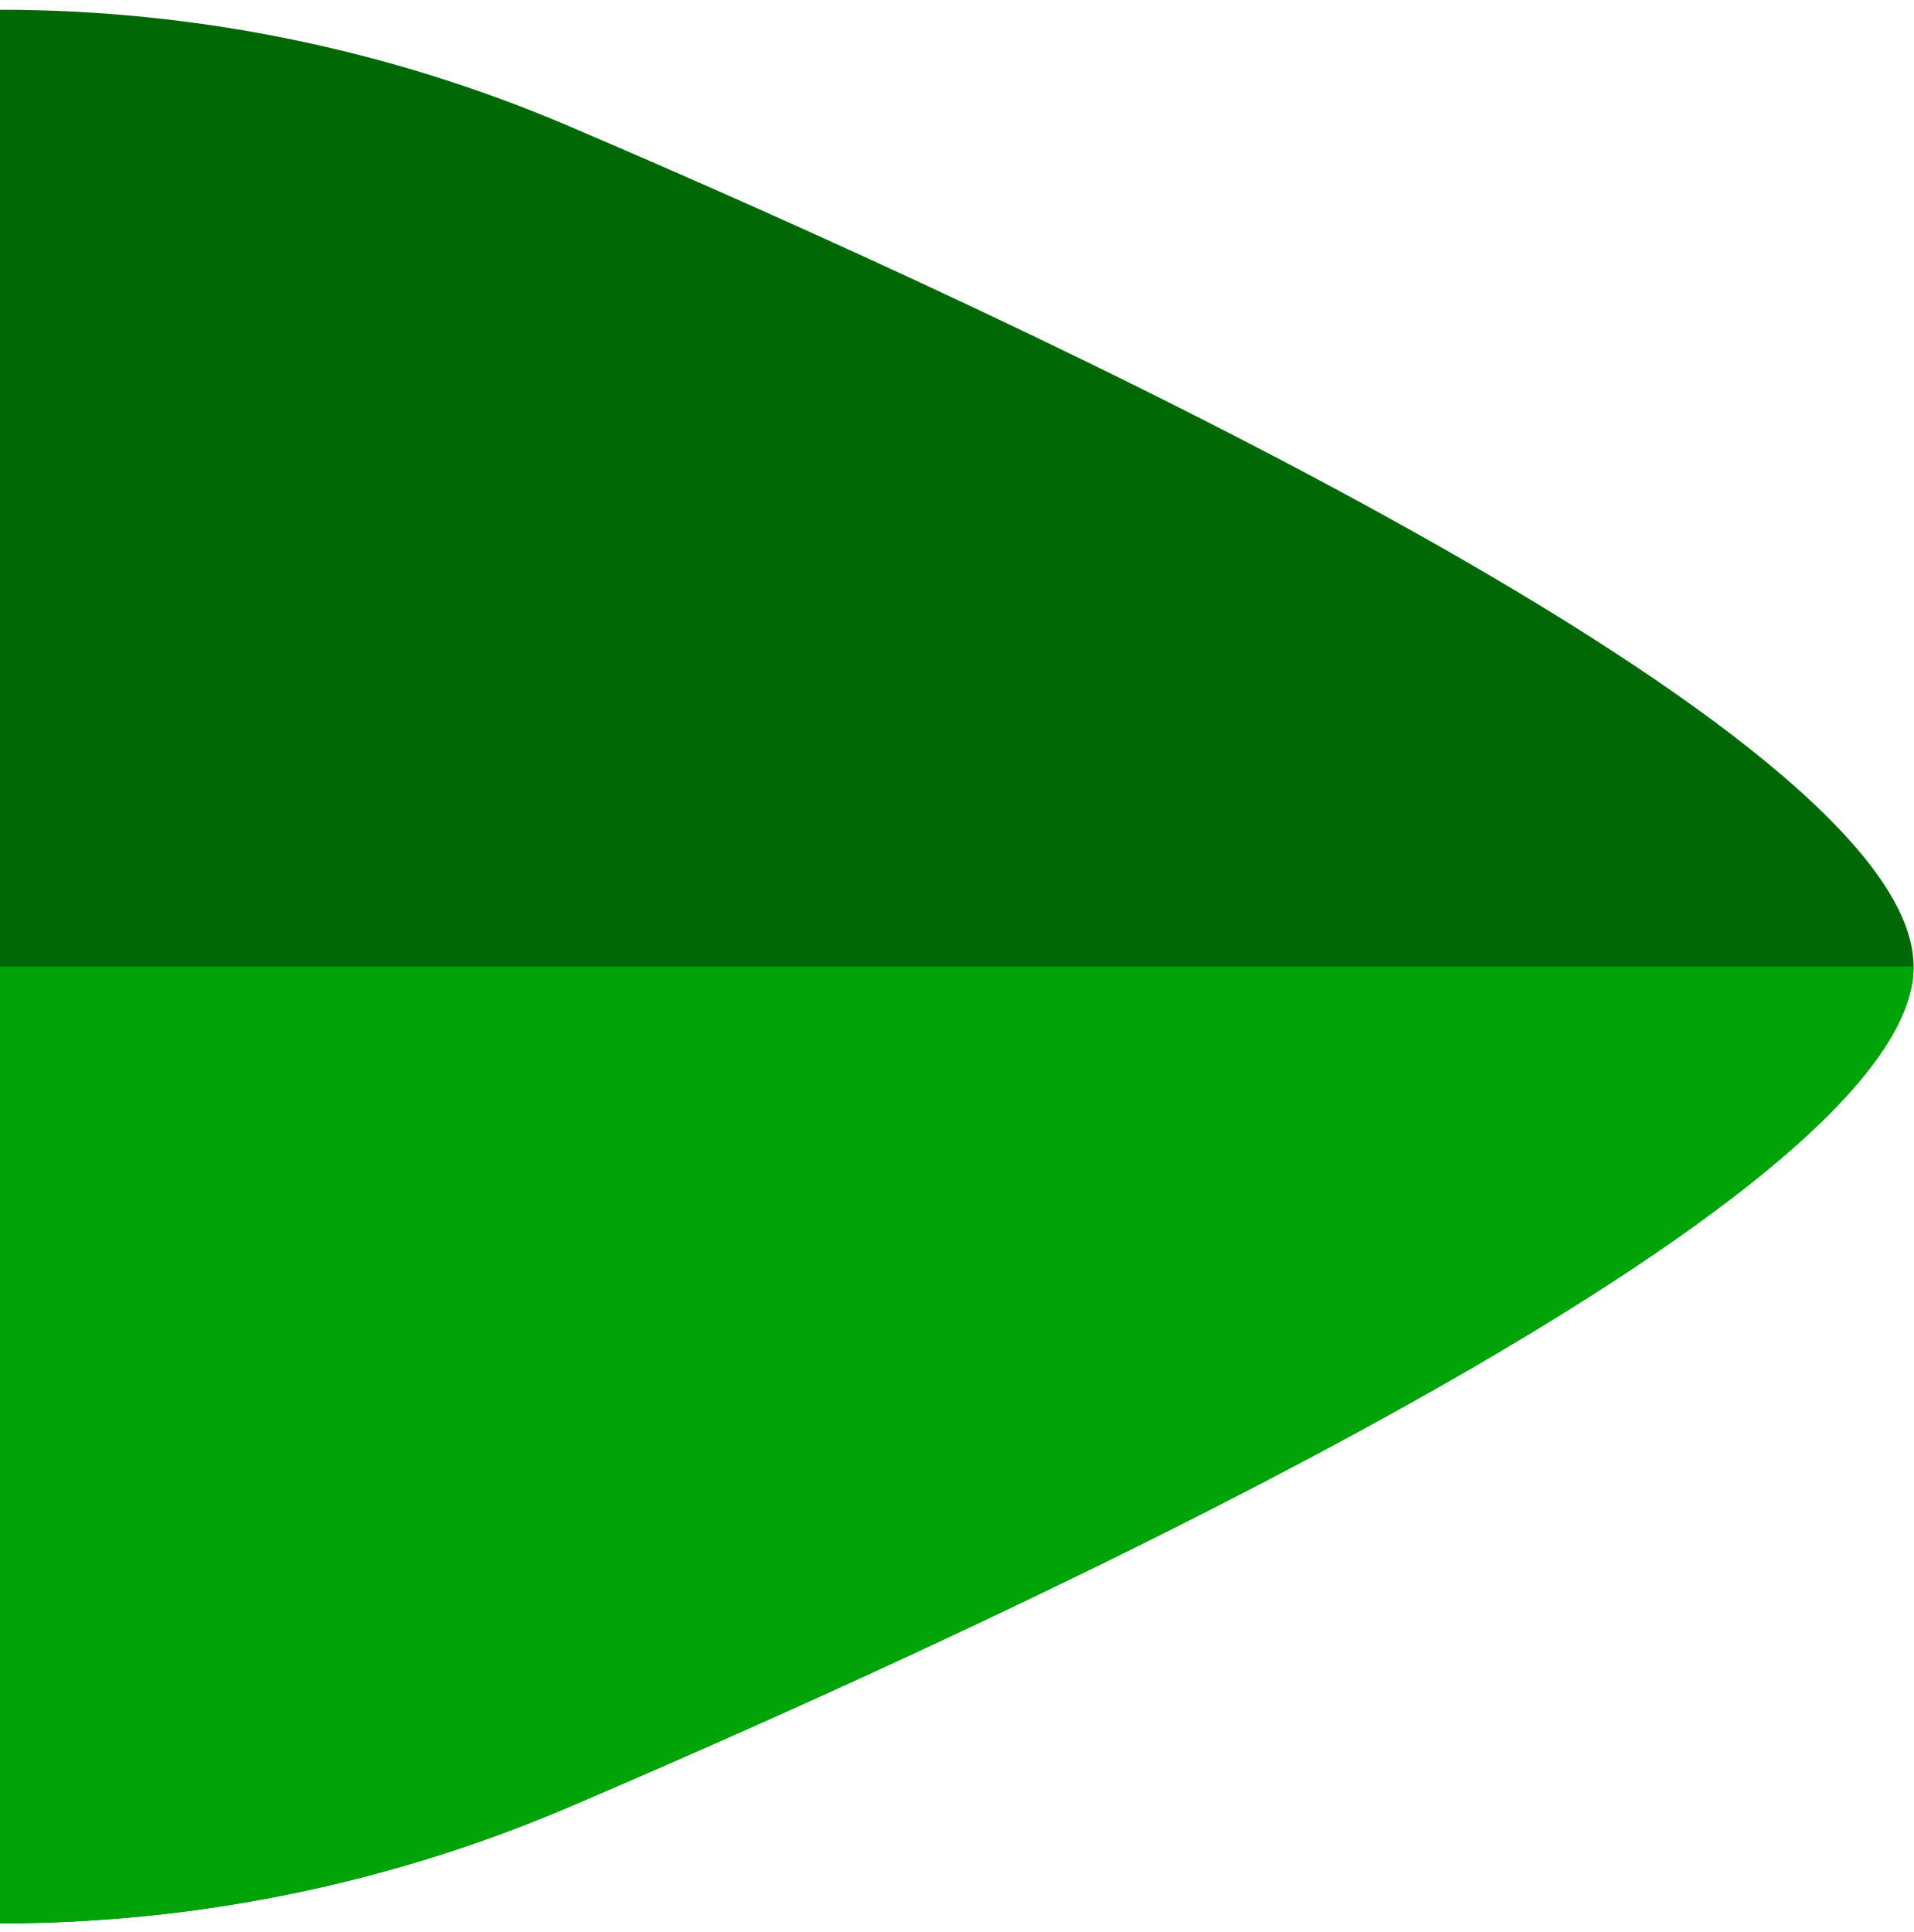
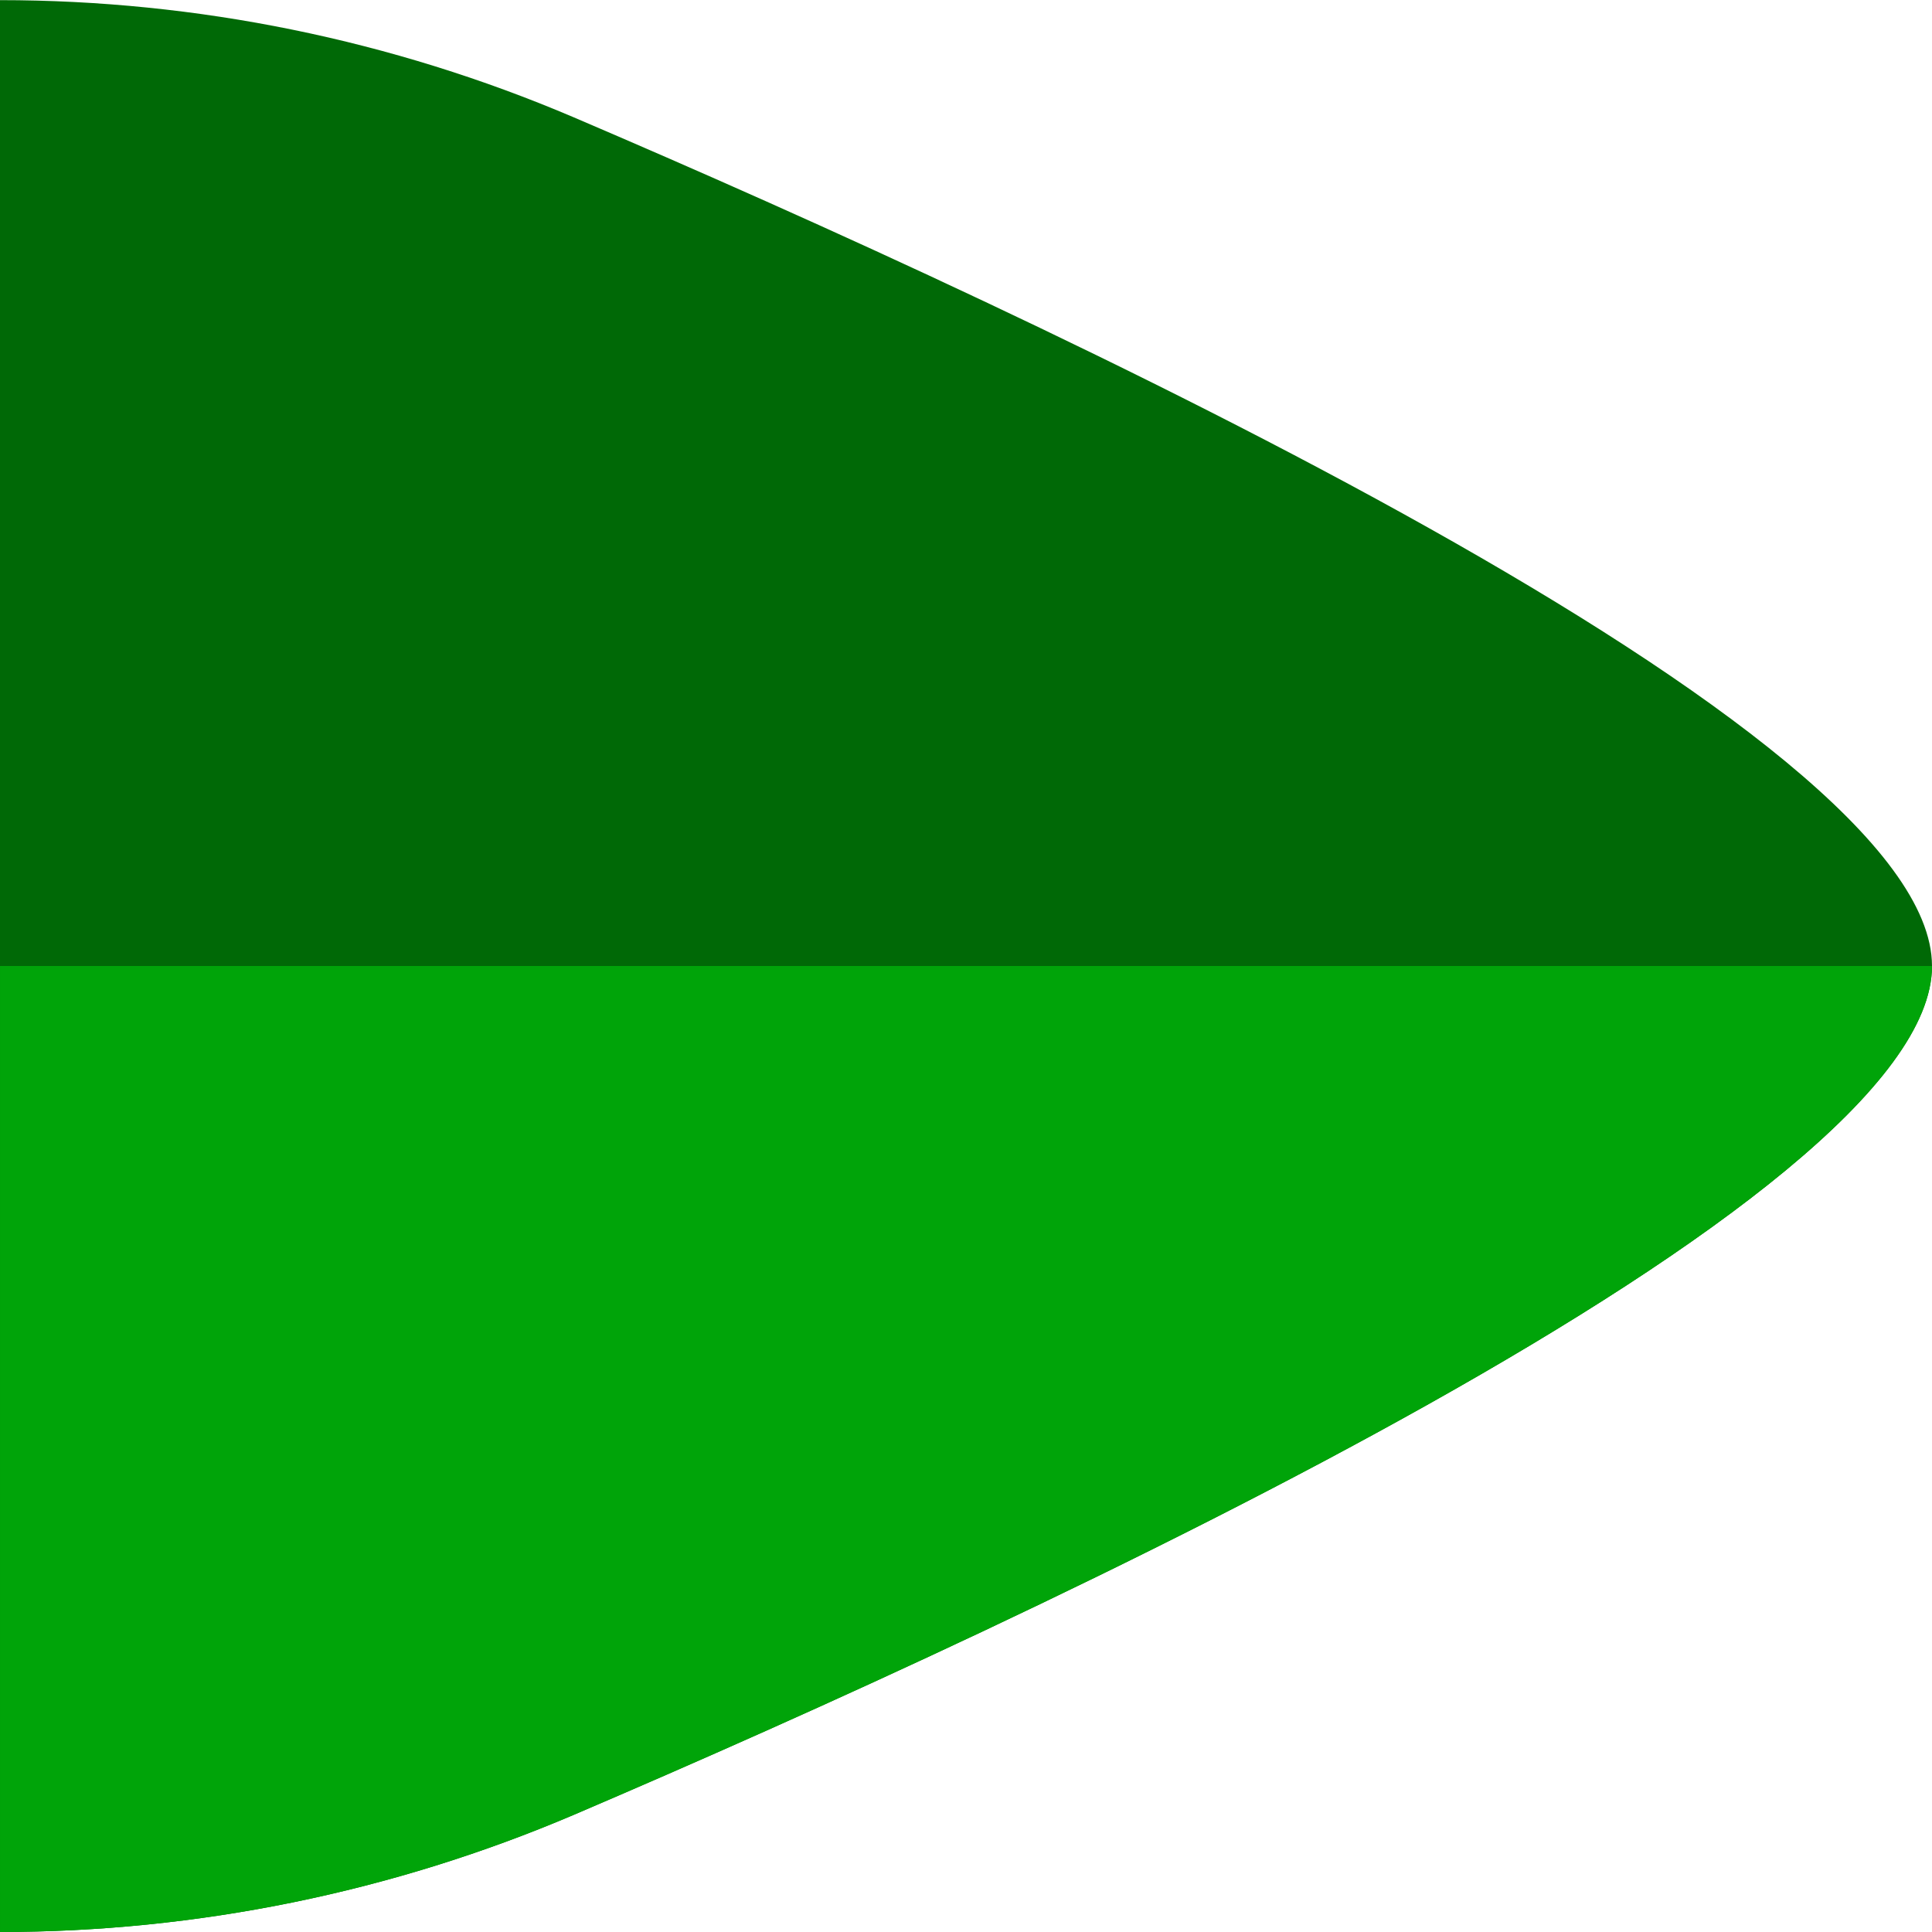
- <svg xmlns="http://www.w3.org/2000/svg" viewBox="0 0 105 106" fill-rule="evenodd" clip-rule="evenodd" stroke-linejoin="round" stroke-miterlimit="2">
-   <g transform="matrix(1.05 0 0 1.05 0 .528)">
-     <clipPath id="a">
-       <path d="M0 0h100v100H0z" />
-     </clipPath>
-     <g clip-path="url(#a)">
-       <path d="M100 50c0-12.259-45.992-33.537-70.314-43.932A75.749 75.749 0 000 .007V0v100a75.755 75.755 0 0029.689-6.061C54.008 83.537 100 62.26 100 50z" fill="#006906" />
-       <g transform="matrix(.5 0 0 .5 -433.5 -150)">
-         <clipPath id="b">
-           <path d="M1067 400c0-24.519-91.983-67.074-140.627-87.865A151.499 151.499 0 00867 300.015V300v200c20.407 0 40.604-4.123 59.379-12.121C975.017 467.074 1067 424.519 1067 400z" />
-         </clipPath>
-         <g clip-path="url(#b)">
-           <path fill="#00a409" d="M867.001 400h200v100h-200z" />
-         </g>
+ <svg xmlns="http://www.w3.org/2000/svg" viewBox="0 0 100 100">
+   <clipPath id="a">
+     <path d="M0 0h100v100H0z" />
+   </clipPath>
+   <g clip-path="url(#a)">
+     <path d="M100 50c0-12.259-45.992-33.537-70.314-43.932A75.749 75.749 0 000 .007V0v100a75.755 75.755 0 0029.689-6.061C54.008 83.537 100 62.26 100 50z" fill="#006906" />
+     <g transform="matrix(.5 0 0 .5 -433.5 -150)">
+       <clipPath id="b">
+         <path d="M1067 400c0-24.519-91.983-67.074-140.627-87.865A151.499 151.499 0 00867 300.015V300v200c20.407 0 40.604-4.123 59.379-12.121C975.017 467.074 1067 424.519 1067 400z" />
+       </clipPath>
+       <g clip-path="url(#b)">
+         <path fill="#00a409" d="M867.001 400h200v100h-200z" />
      </g>
    </g>
  </g>
</svg>
